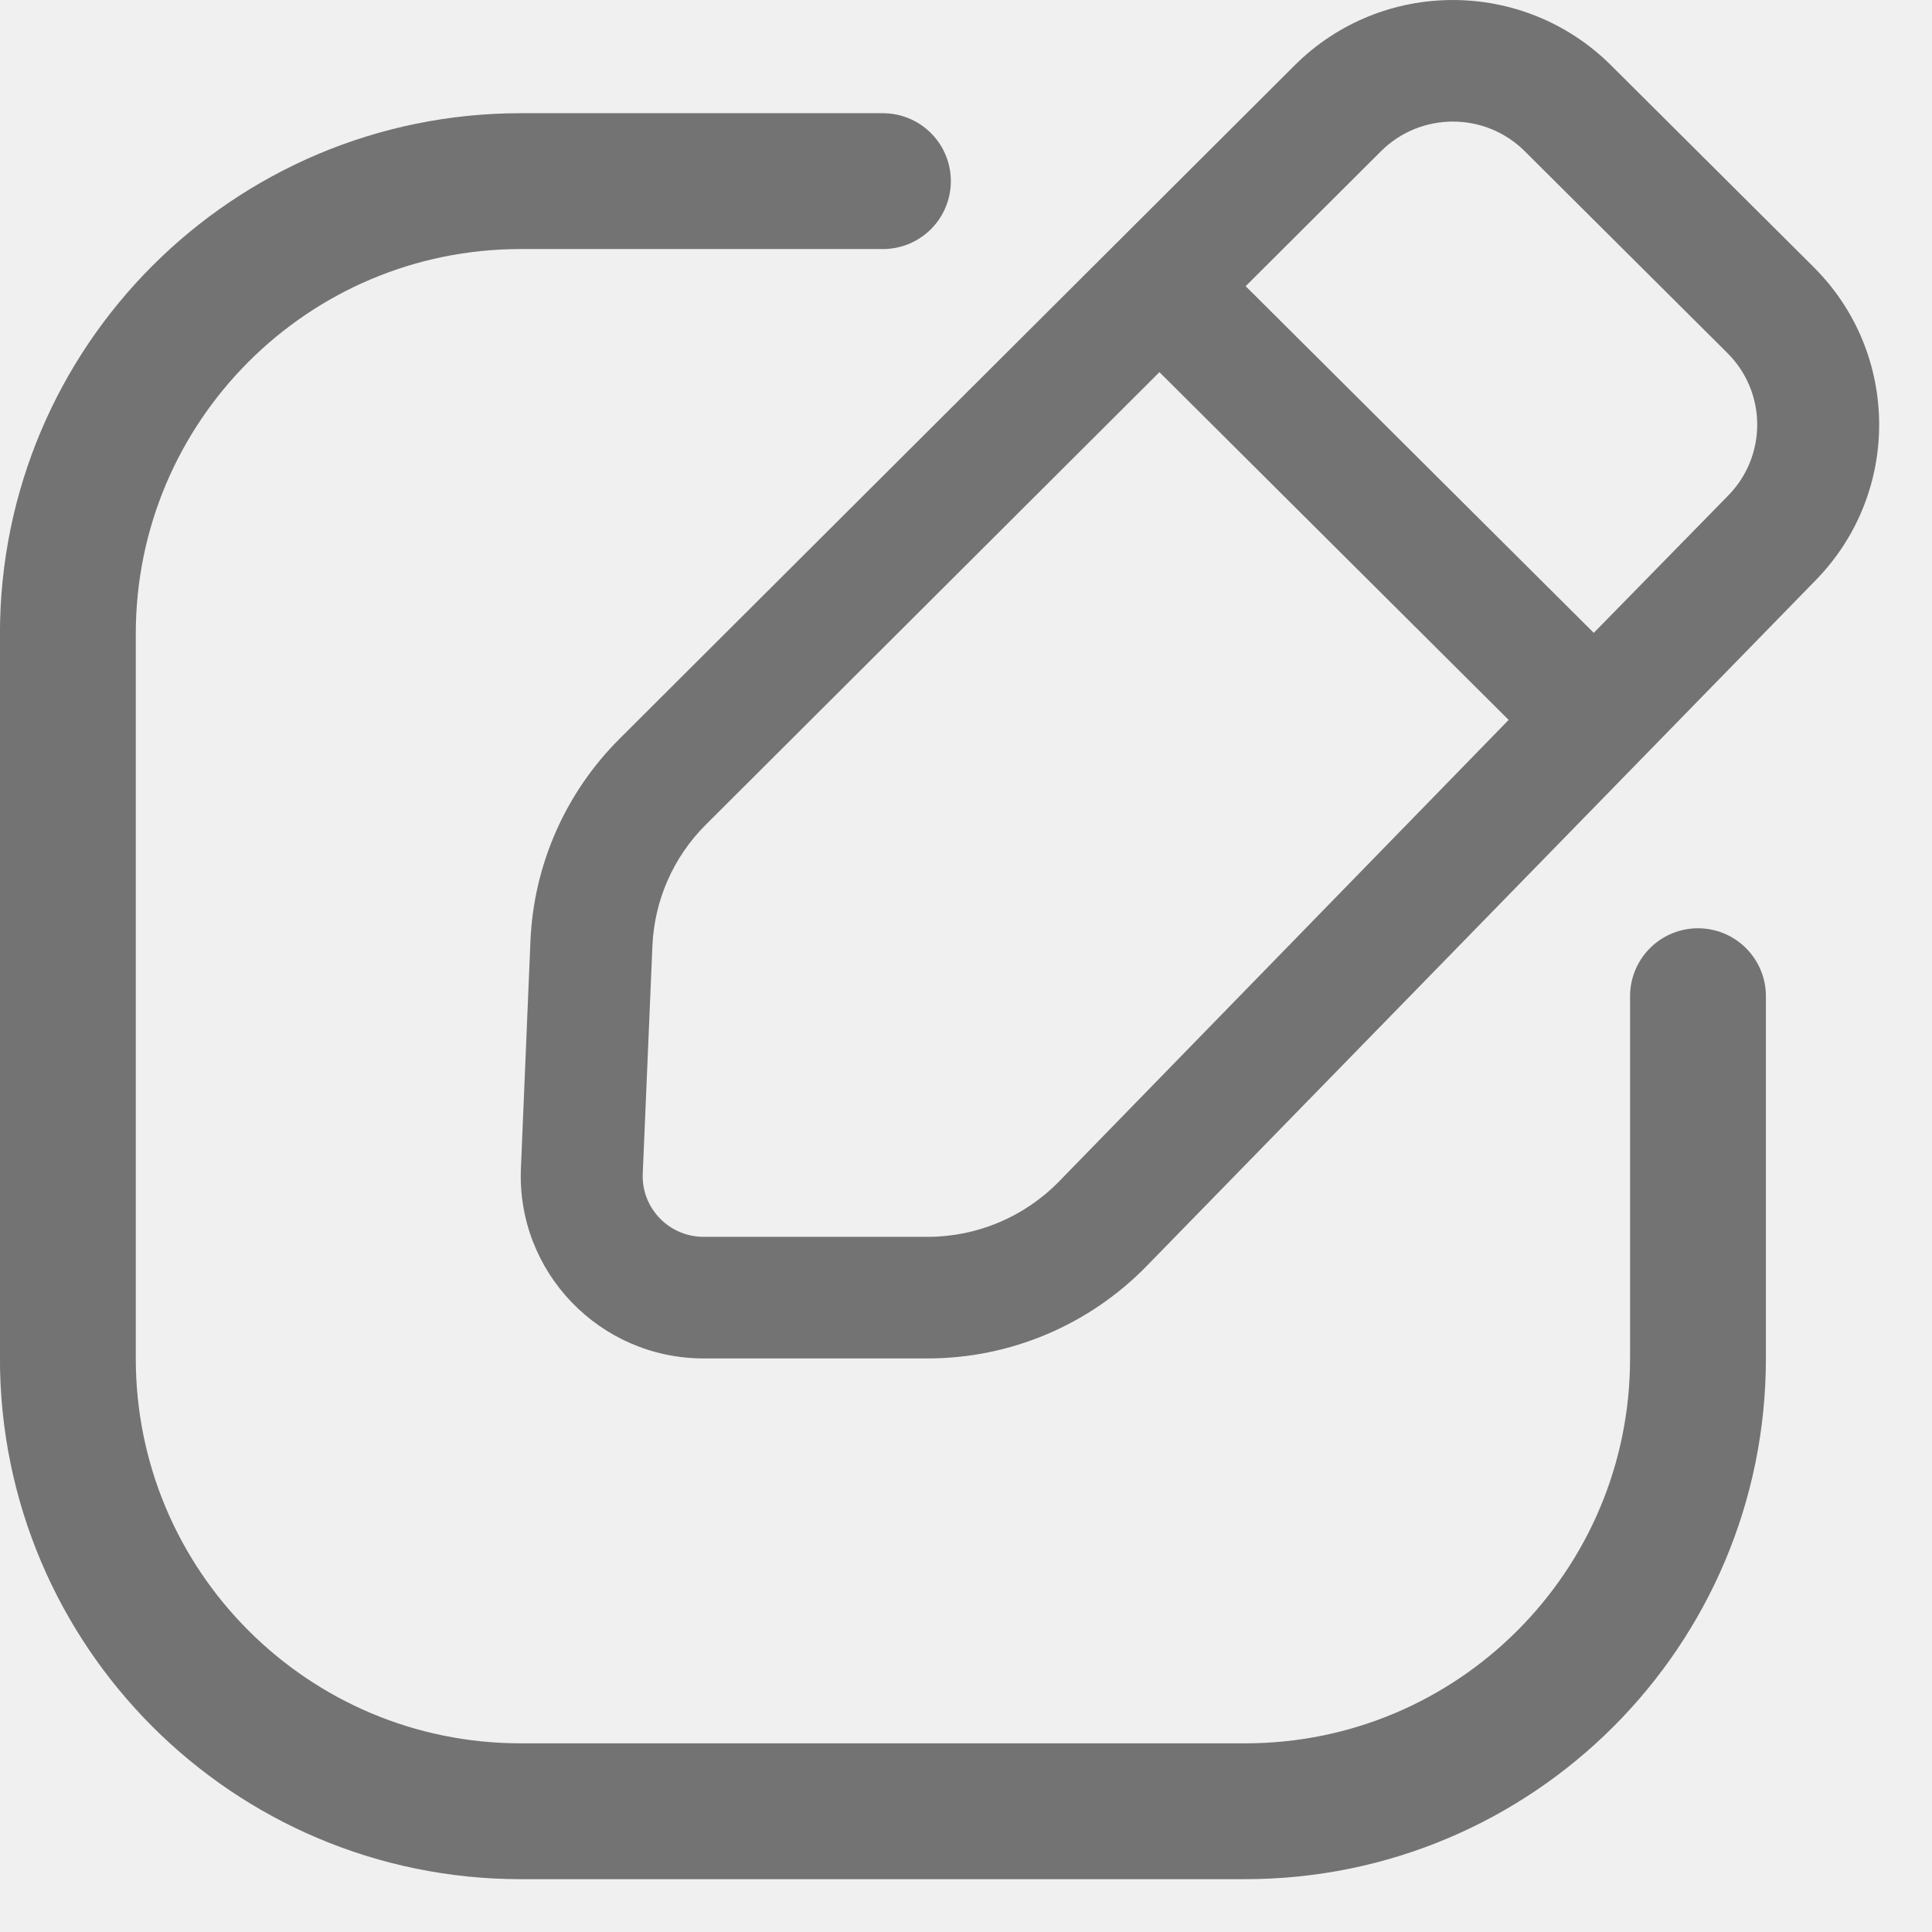
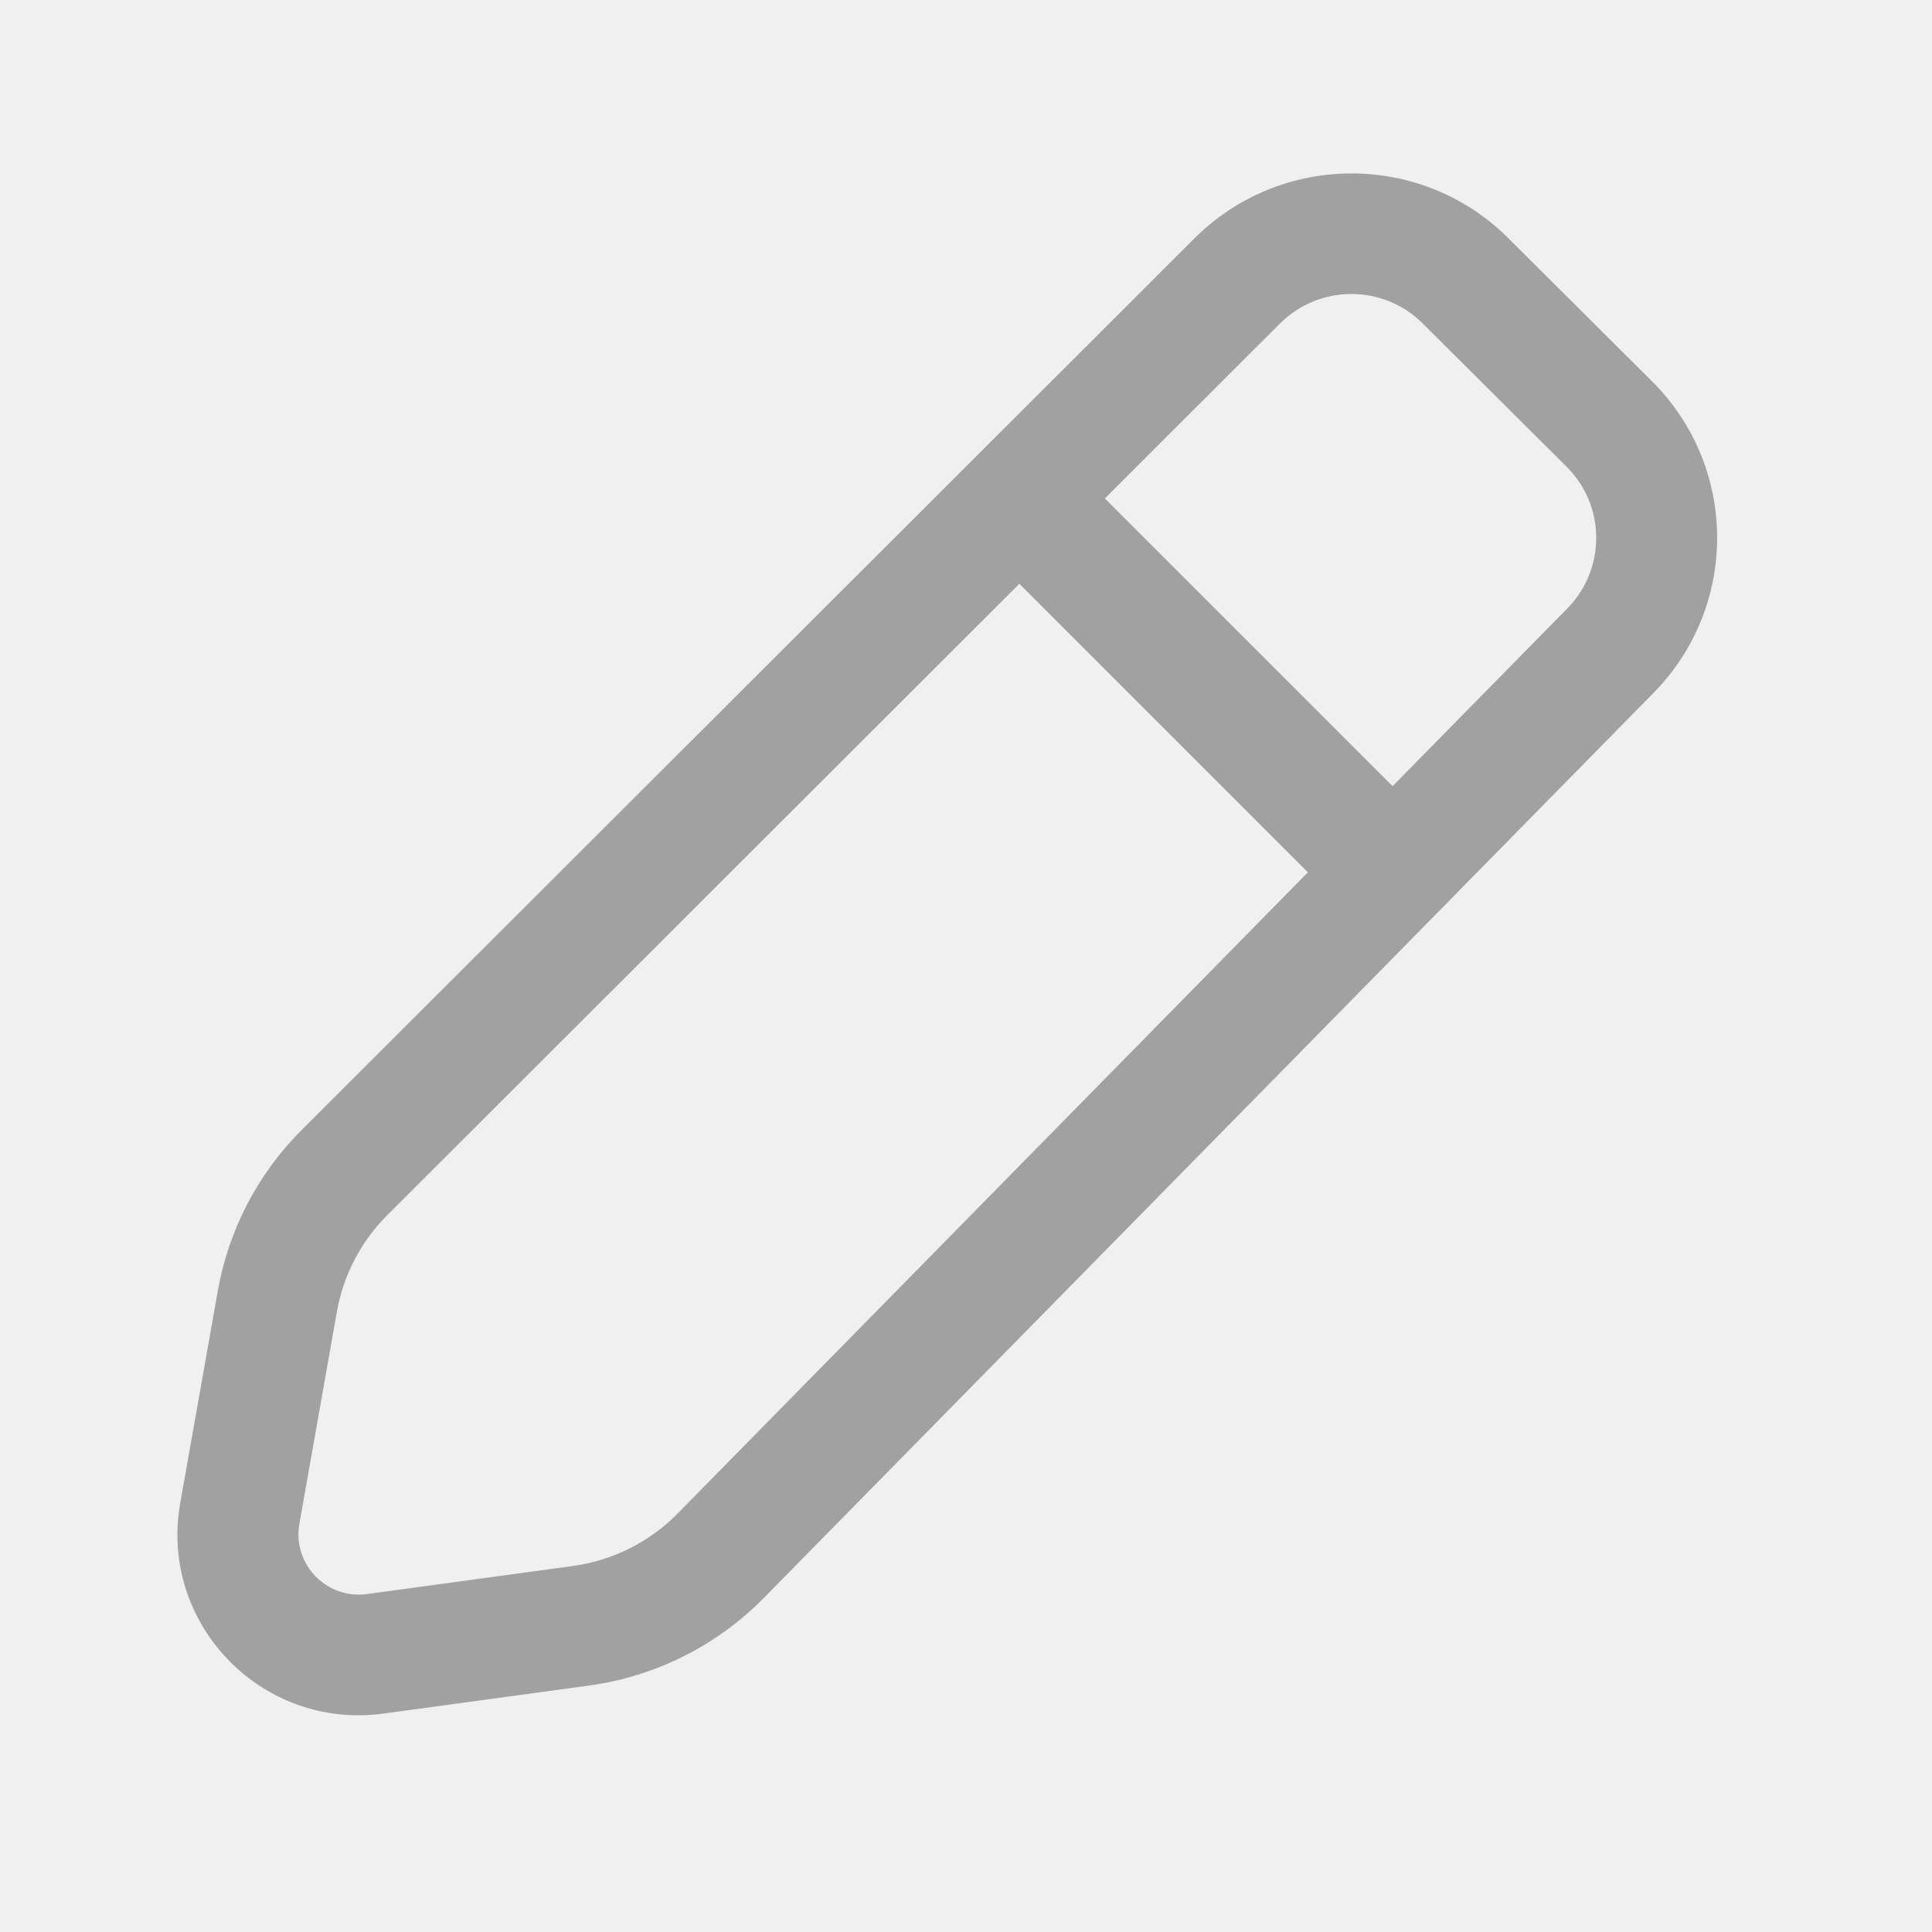
- <svg xmlns="http://www.w3.org/2000/svg" width="16" height="16" viewBox="0 0 16 16" fill="none">
-   <path fill-rule="evenodd" clip-rule="evenodd" d="M13.341 0.54C12.617 -0.18 11.445 -0.18 10.722 0.541L5.13 6.119C4.683 6.565 4.42 7.162 4.393 7.792L4.314 9.676C4.278 10.534 4.966 11.25 5.828 11.25L7.682 11.25C8.363 11.25 9.014 10.976 9.49 10.491L15.036 4.806C15.744 4.083 15.737 2.926 15.02 2.212L13.341 0.54ZM11.436 1.253C11.765 0.925 12.298 0.925 12.627 1.252L14.306 2.924C14.632 3.249 14.635 3.774 14.313 4.103L13.199 5.241L10.316 2.37L11.436 1.253ZM9.602 3.082L5.845 6.83C5.576 7.098 5.419 7.456 5.403 7.834L5.323 9.719C5.311 10.005 5.54 10.243 5.828 10.243L7.682 10.243C8.09 10.243 8.481 10.079 8.767 9.788L12.494 5.962L9.602 3.082Z" fill="#737373" />
-   <path d="M14.062 8.25L14.062 11.25C14.062 13.321 12.384 15 10.312 15L4.312 15C2.241 15 0.562 13.321 0.562 11.25L0.562 5.25C0.562 3.179 2.241 1.5 4.312 1.5L7.312 1.5" stroke="#737373" stroke-width="1.125" stroke-linecap="round" />
+ <svg xmlns="http://www.w3.org/2000/svg" width="24" height="24" viewBox="0 0 24 24" fill="none">
+   <g clip-path="url(#clip0_560_15456)">
+     <path d="M20.524 4.739C21.592 5.803 21.601 7.528 20.543 8.605L9.49 19.849C8.906 20.443 8.14 20.827 7.314 20.939L4.761 21.287C3.249 21.492 1.974 20.169 2.239 18.671L2.706 16.034C2.84 15.278 3.203 14.581 3.747 14.037L14.838 2.961C15.914 1.888 17.658 1.885 18.734 2.956L20.524 4.739ZM12.663 7.252L4.81 15.096C4.484 15.422 4.265 15.841 4.185 16.294L3.719 18.93C3.631 19.429 4.055 19.87 4.559 19.802L7.112 19.454C7.608 19.387 8.068 19.157 8.418 18.801L16.247 10.836L12.663 7.252ZM17.671 4.016C17.182 3.53 16.39 3.531 15.901 4.018L13.725 6.192L17.299 9.766L19.471 7.557C19.951 7.068 19.948 6.283 19.462 5.799L17.671 4.016Z" fill="#A1A1A1" />
+   </g>
+   <defs>
+     <clipPath id="clip0_560_15456">
+       <rect width="24" height="24" fill="white" />
+     </clipPath>
+   </defs>
</svg>
